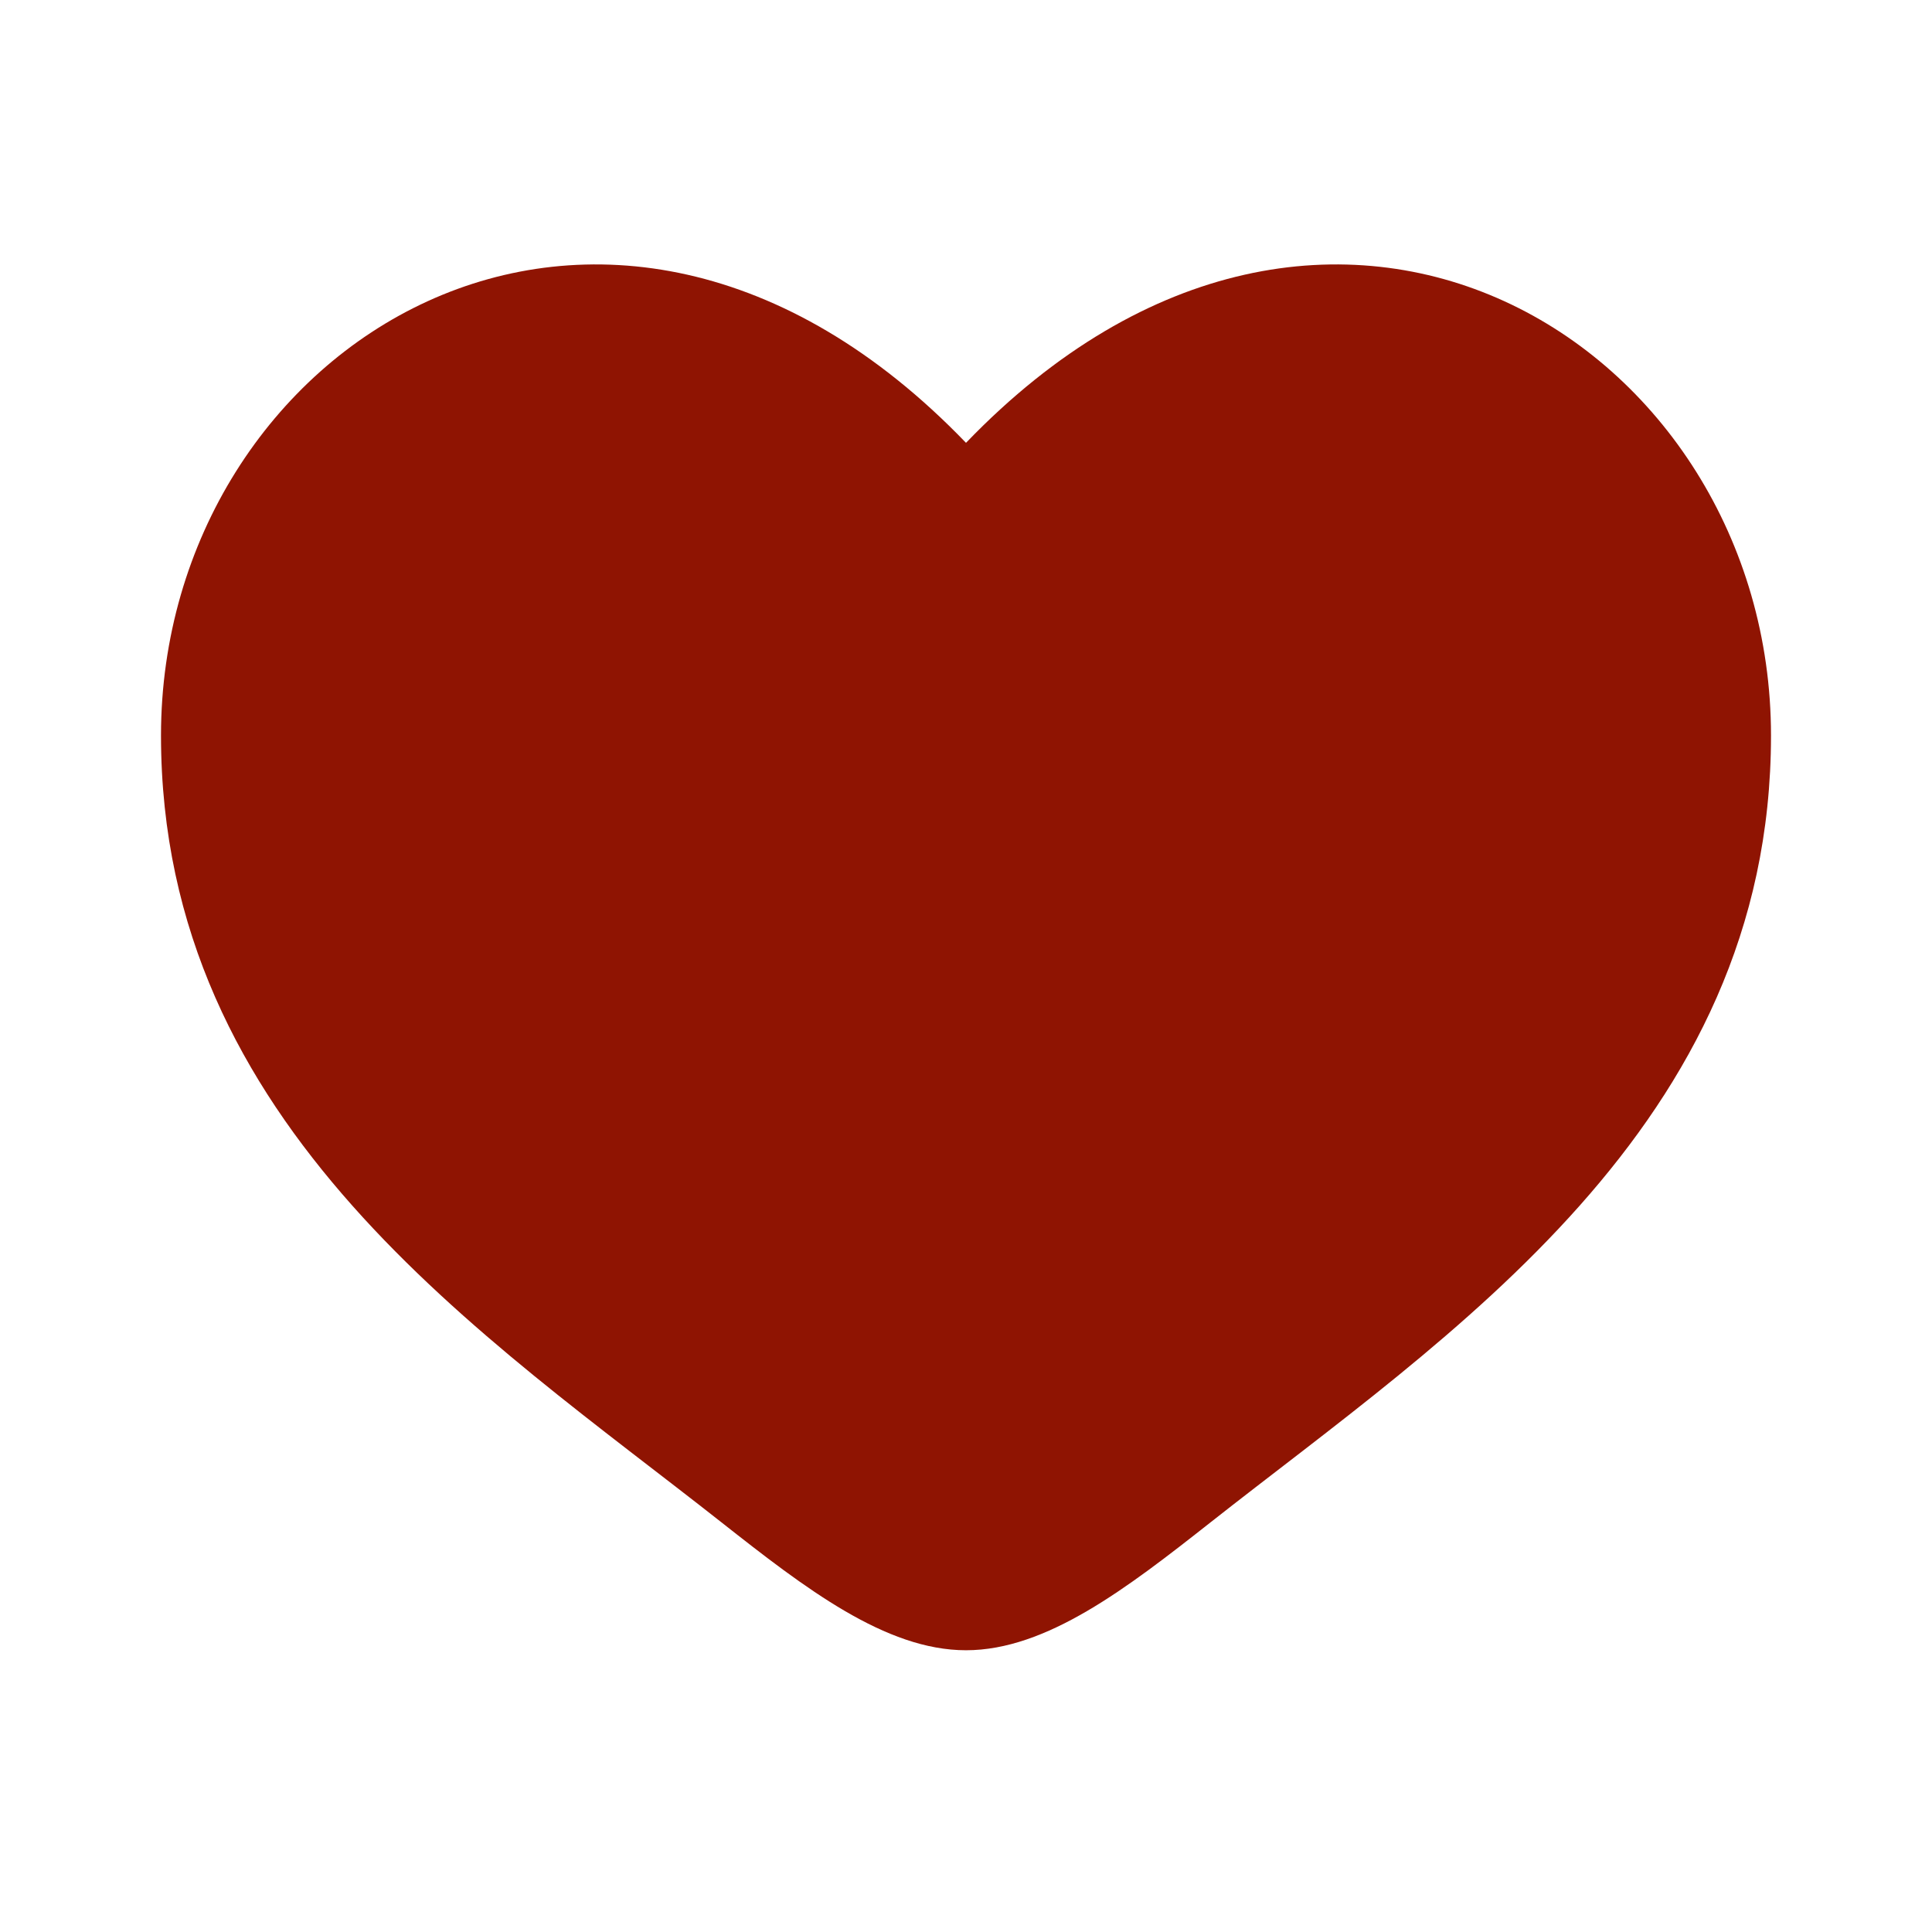
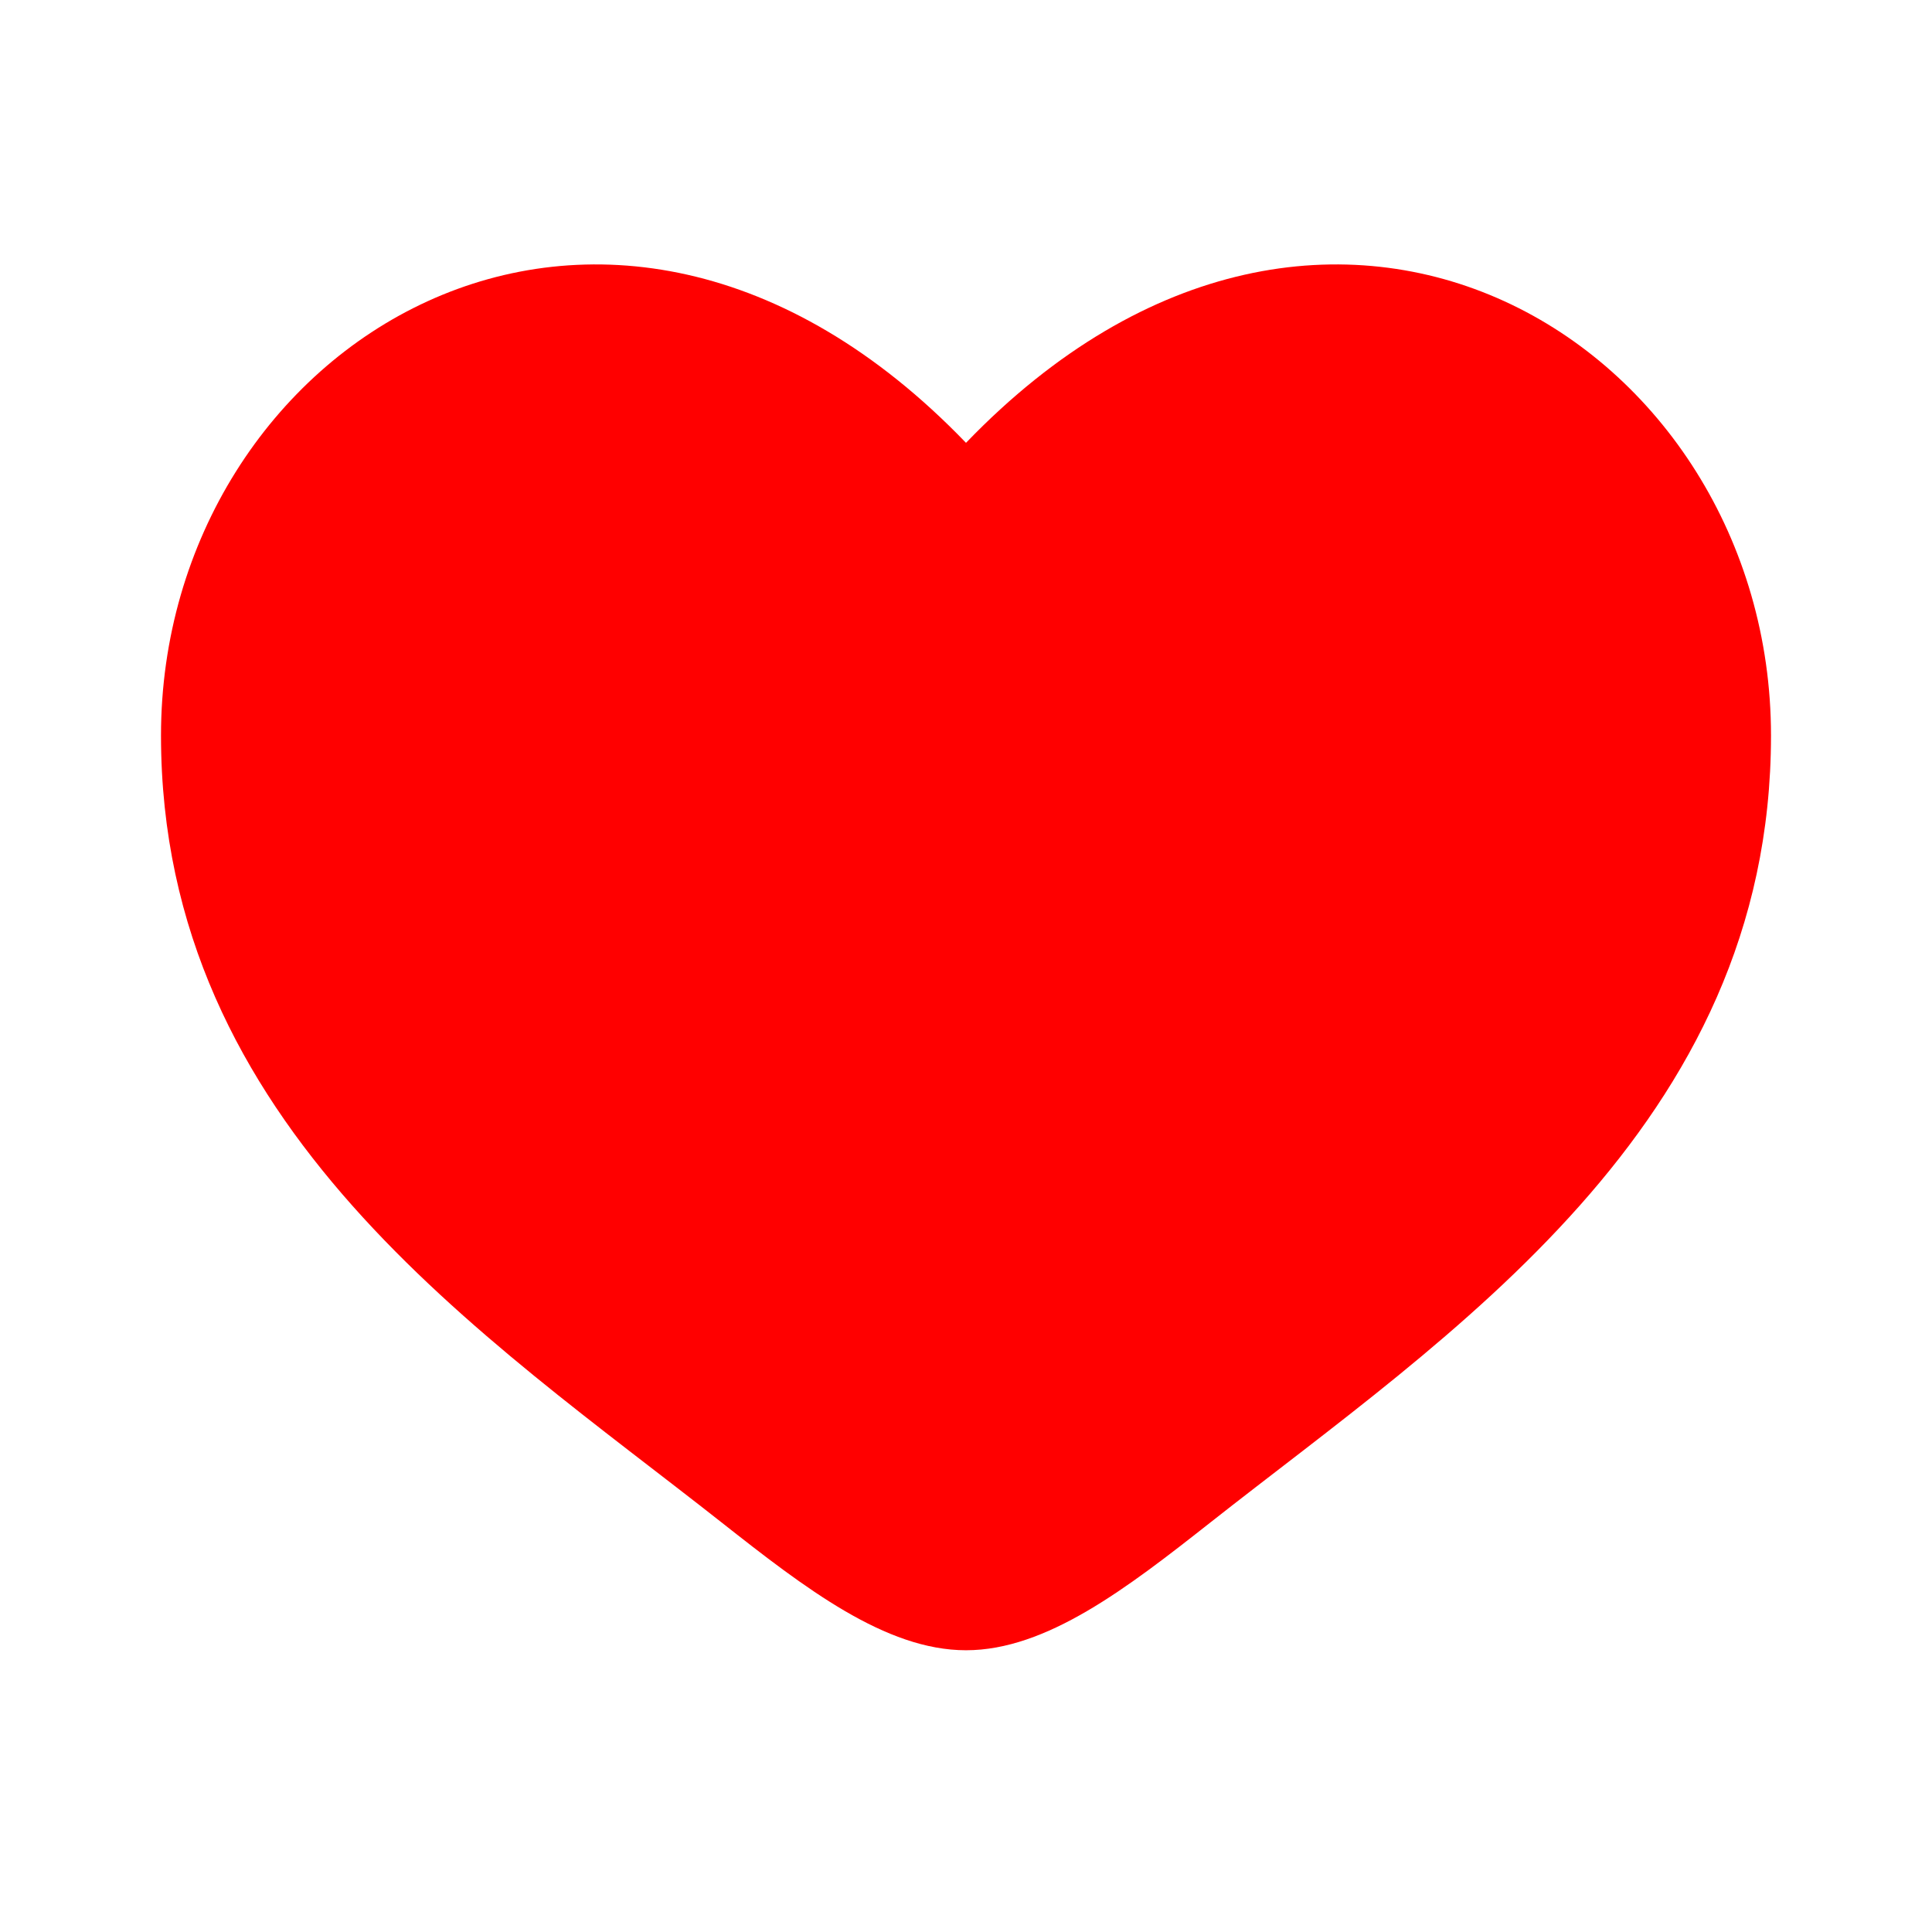
<svg xmlns="http://www.w3.org/2000/svg" width="800px" height="800px" viewBox="0 0 24 24" fill="none">
-   <path d="M2 9.137C2 14 6.019 16.591 8.962 18.911C10 19.729 11 20.5 12 20.5C13 20.5 14 19.729 15.038 18.911C17.981 16.591 22 14 22 9.137C22 4.274 16.5 0.825 12 5.501C7.5 0.825 2 4.274 2 9.137Z" fill="#8F1402" />
+   <path d="M2 9.137C2 14 6.019 16.591 8.962 18.911C10 19.729 11 20.5 12 20.5C13 20.5 14 19.729 15.038 18.911C17.981 16.591 22 14 22 9.137C22 4.274 16.5 0.825 12 5.501C7.5 0.825 2 4.274 2 9.137Z" fill="#FF0000" />
</svg>
